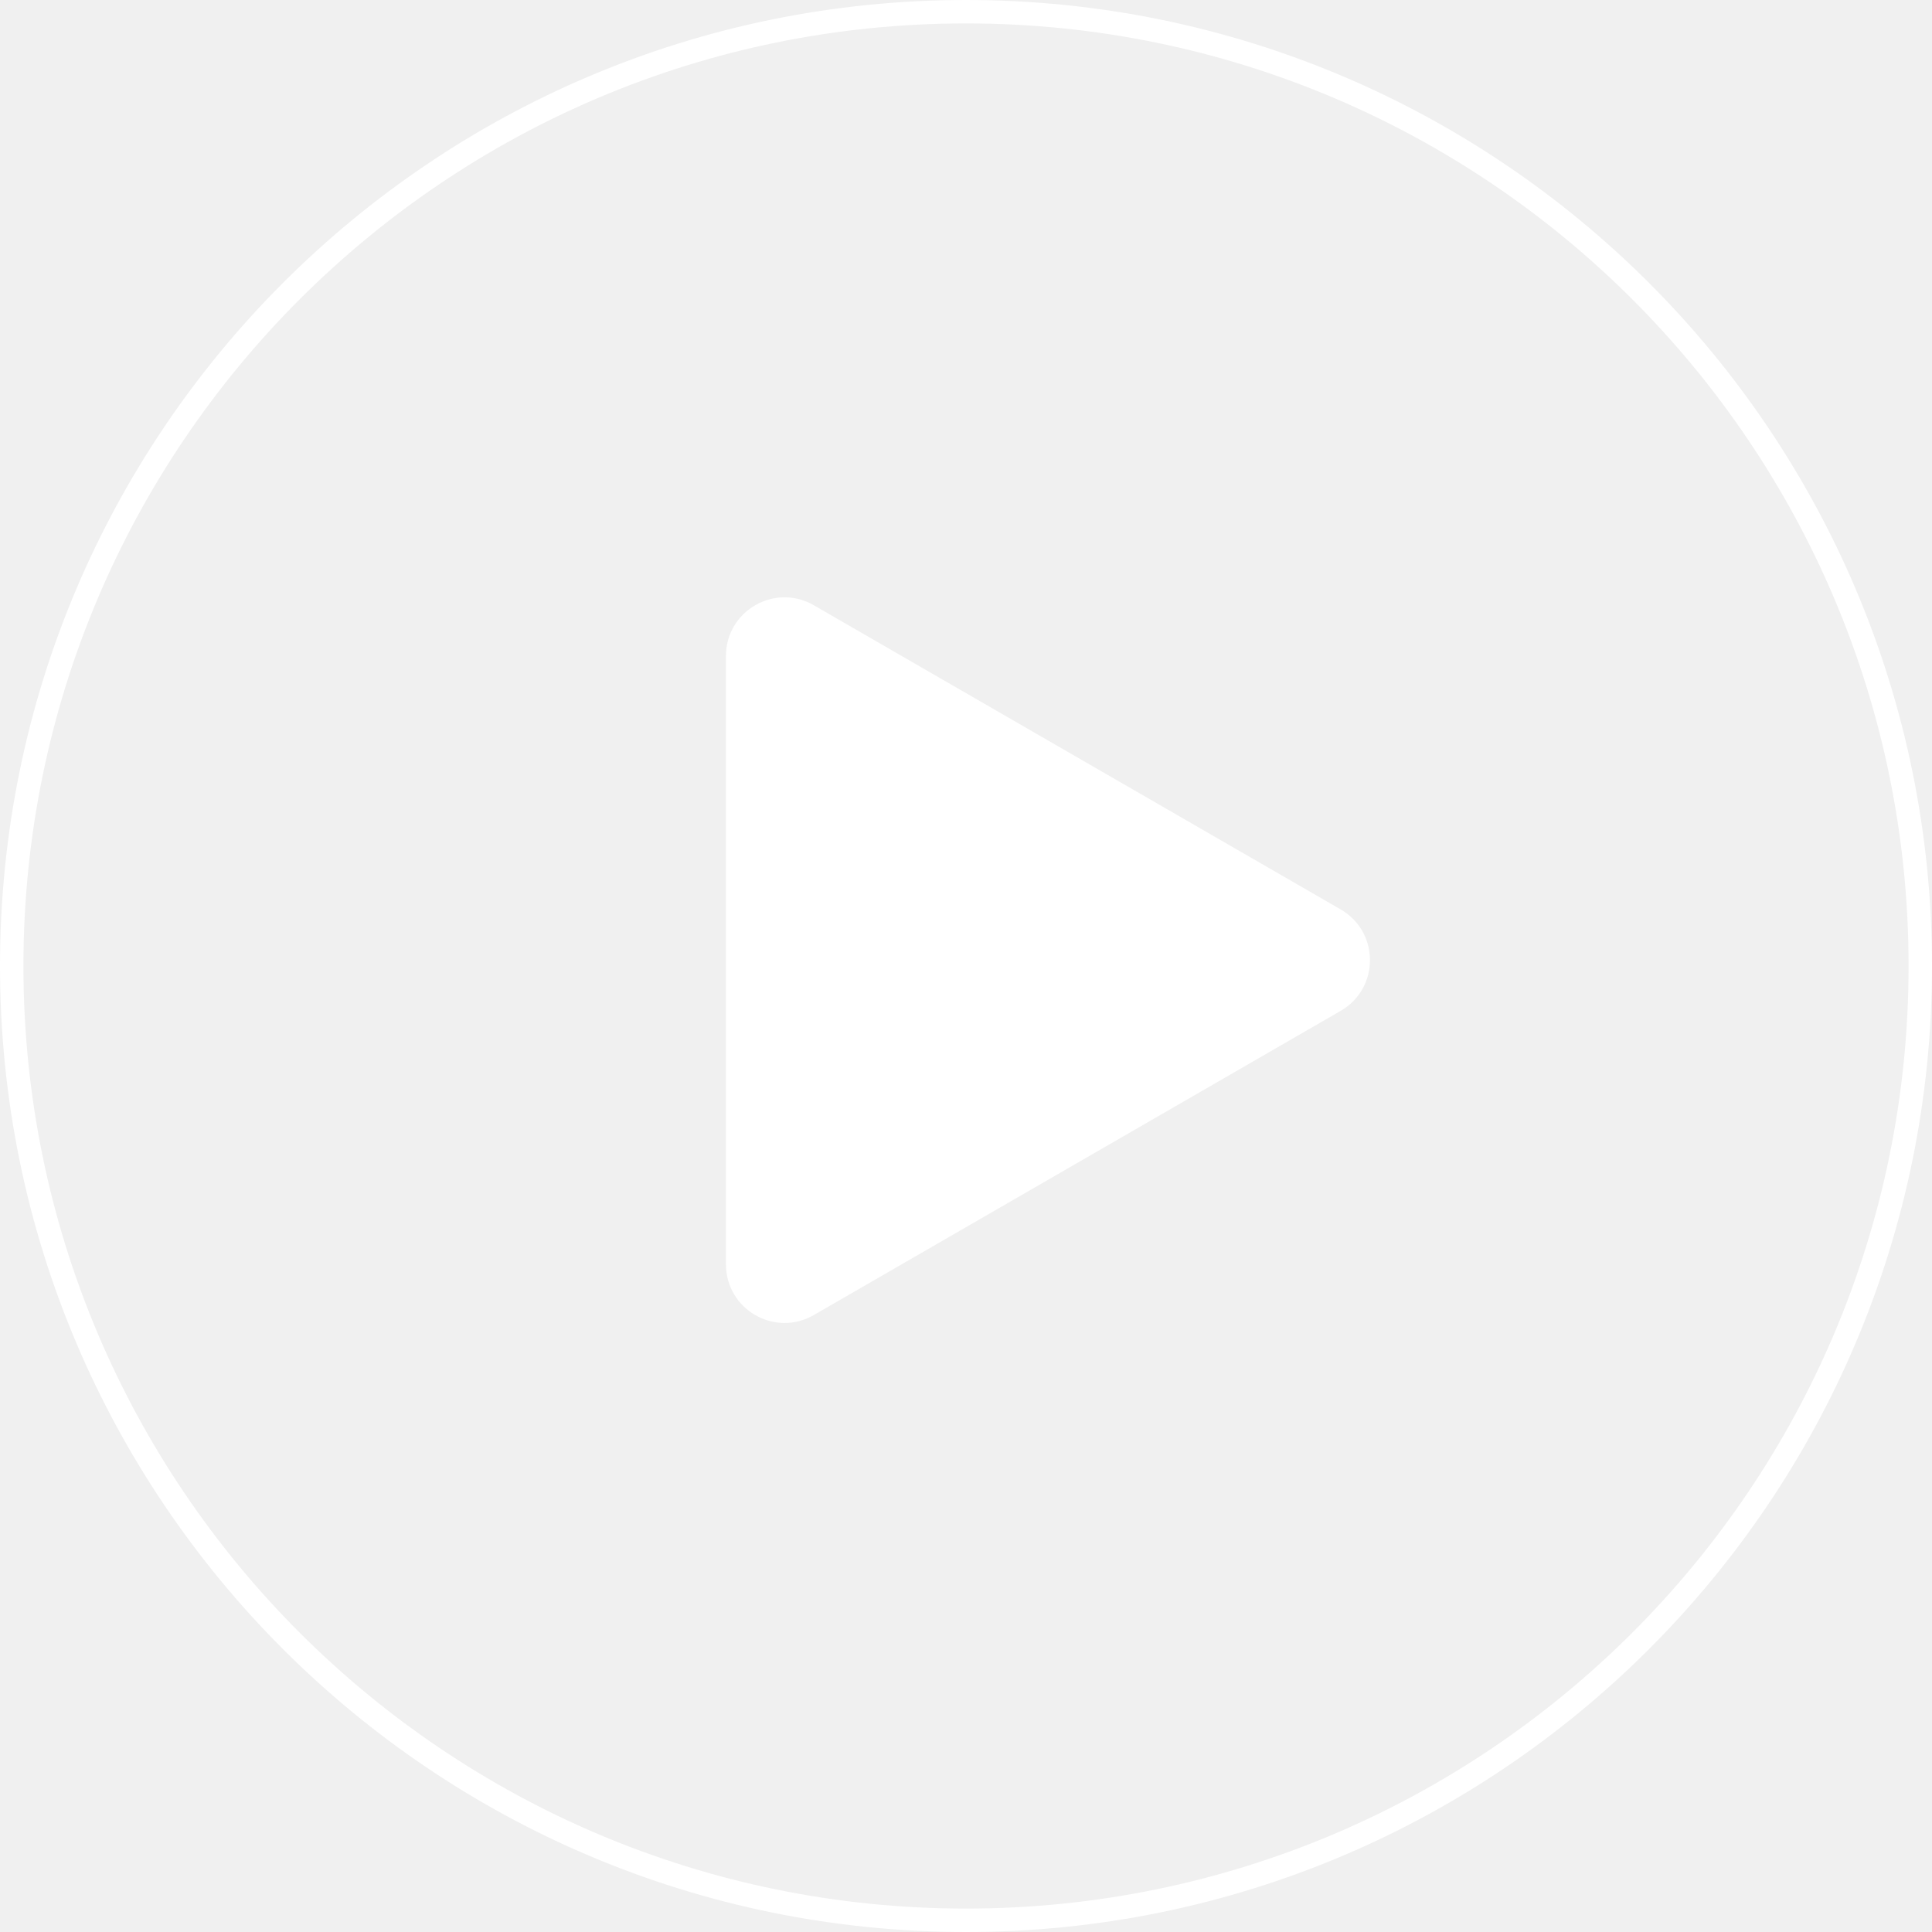
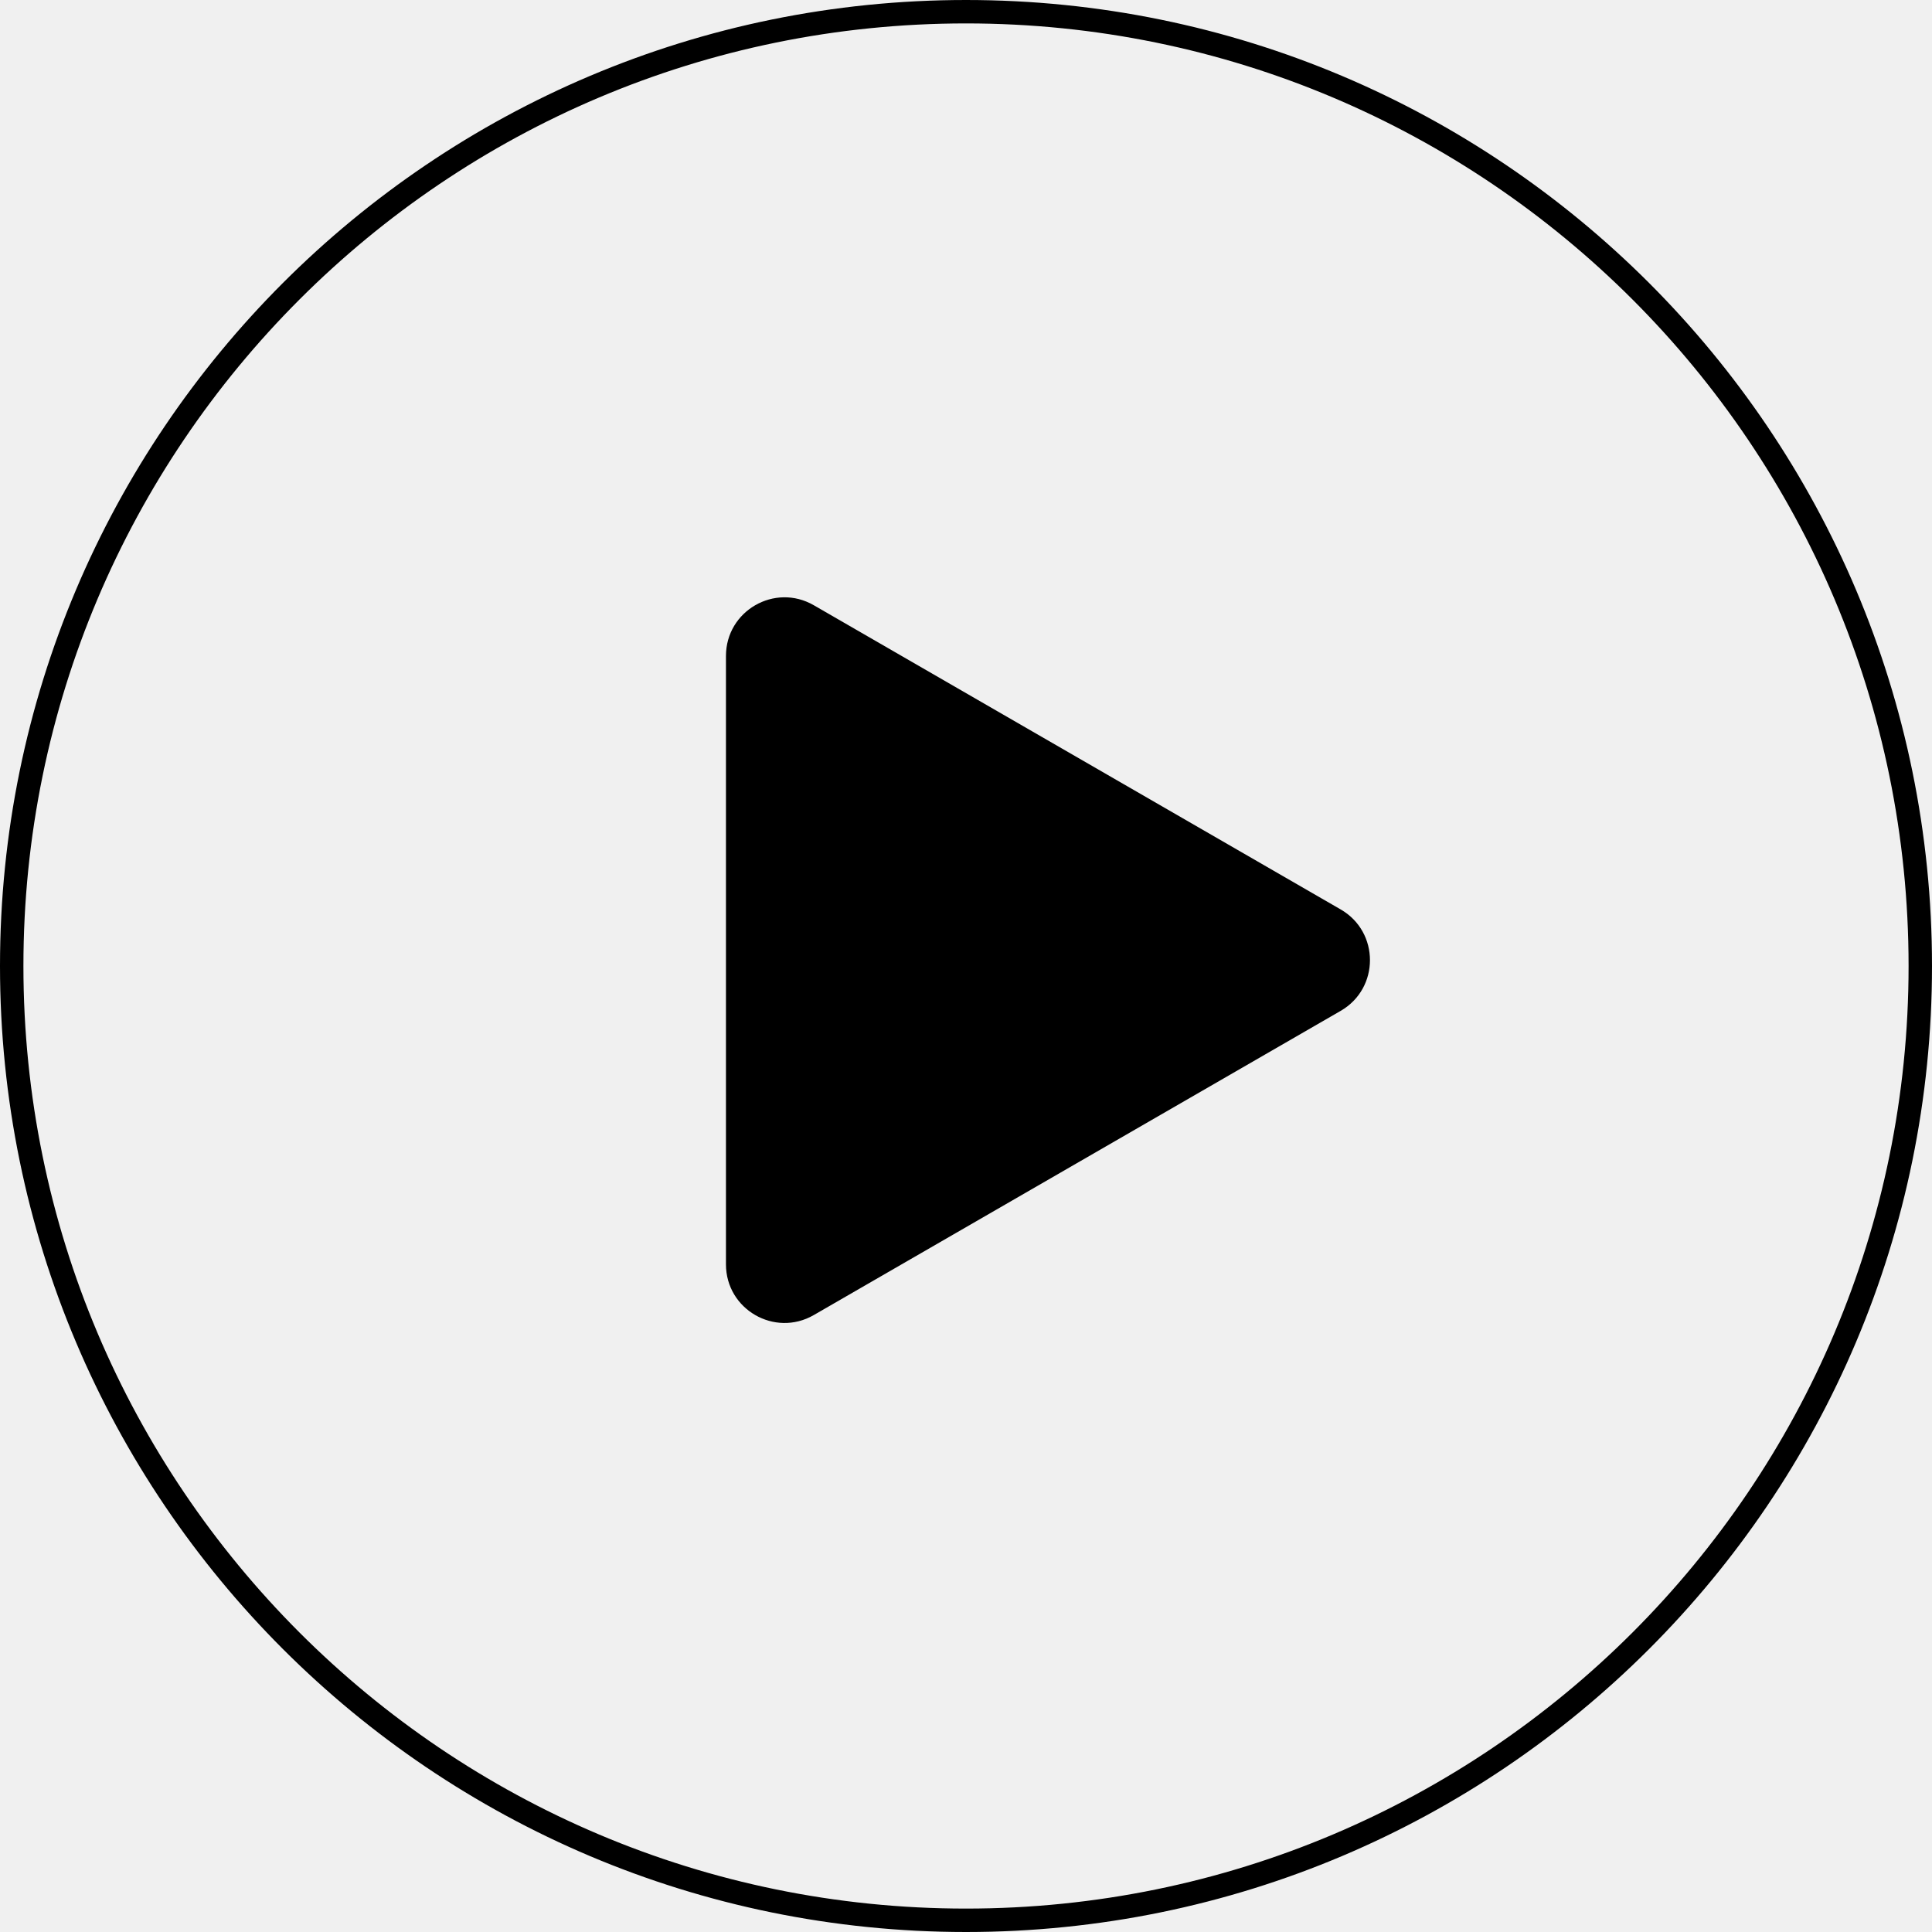
<svg xmlns="http://www.w3.org/2000/svg" width="165" height="165" viewBox="0 0 165 165" fill="none">
-   <circle cx="82.5" cy="82.5" r="81.5" stroke="white" stroke-width="2" />
-   <path d="M114.5 86.33C117.833 84.406 117.833 79.594 114.5 77.67L69.5 51.689C66.167 49.765 62 52.17 62 56.019L62 107.981C62 111.83 66.167 114.235 69.5 112.311L114.5 86.33Z" fill="white" />
+   <circle cx="82.5" cy="82.5" r="81.5" stroke="black" stroke-width="2" />
+   <path d="M114.5 86.33C117.833 84.406 117.833 79.594 114.5 77.67L69.5 51.689C66.167 49.765 62 52.17 62 56.019L62 107.981C62 111.83 66.167 114.235 69.5 112.311L114.5 86.33Z" fill="black" />
</svg>
